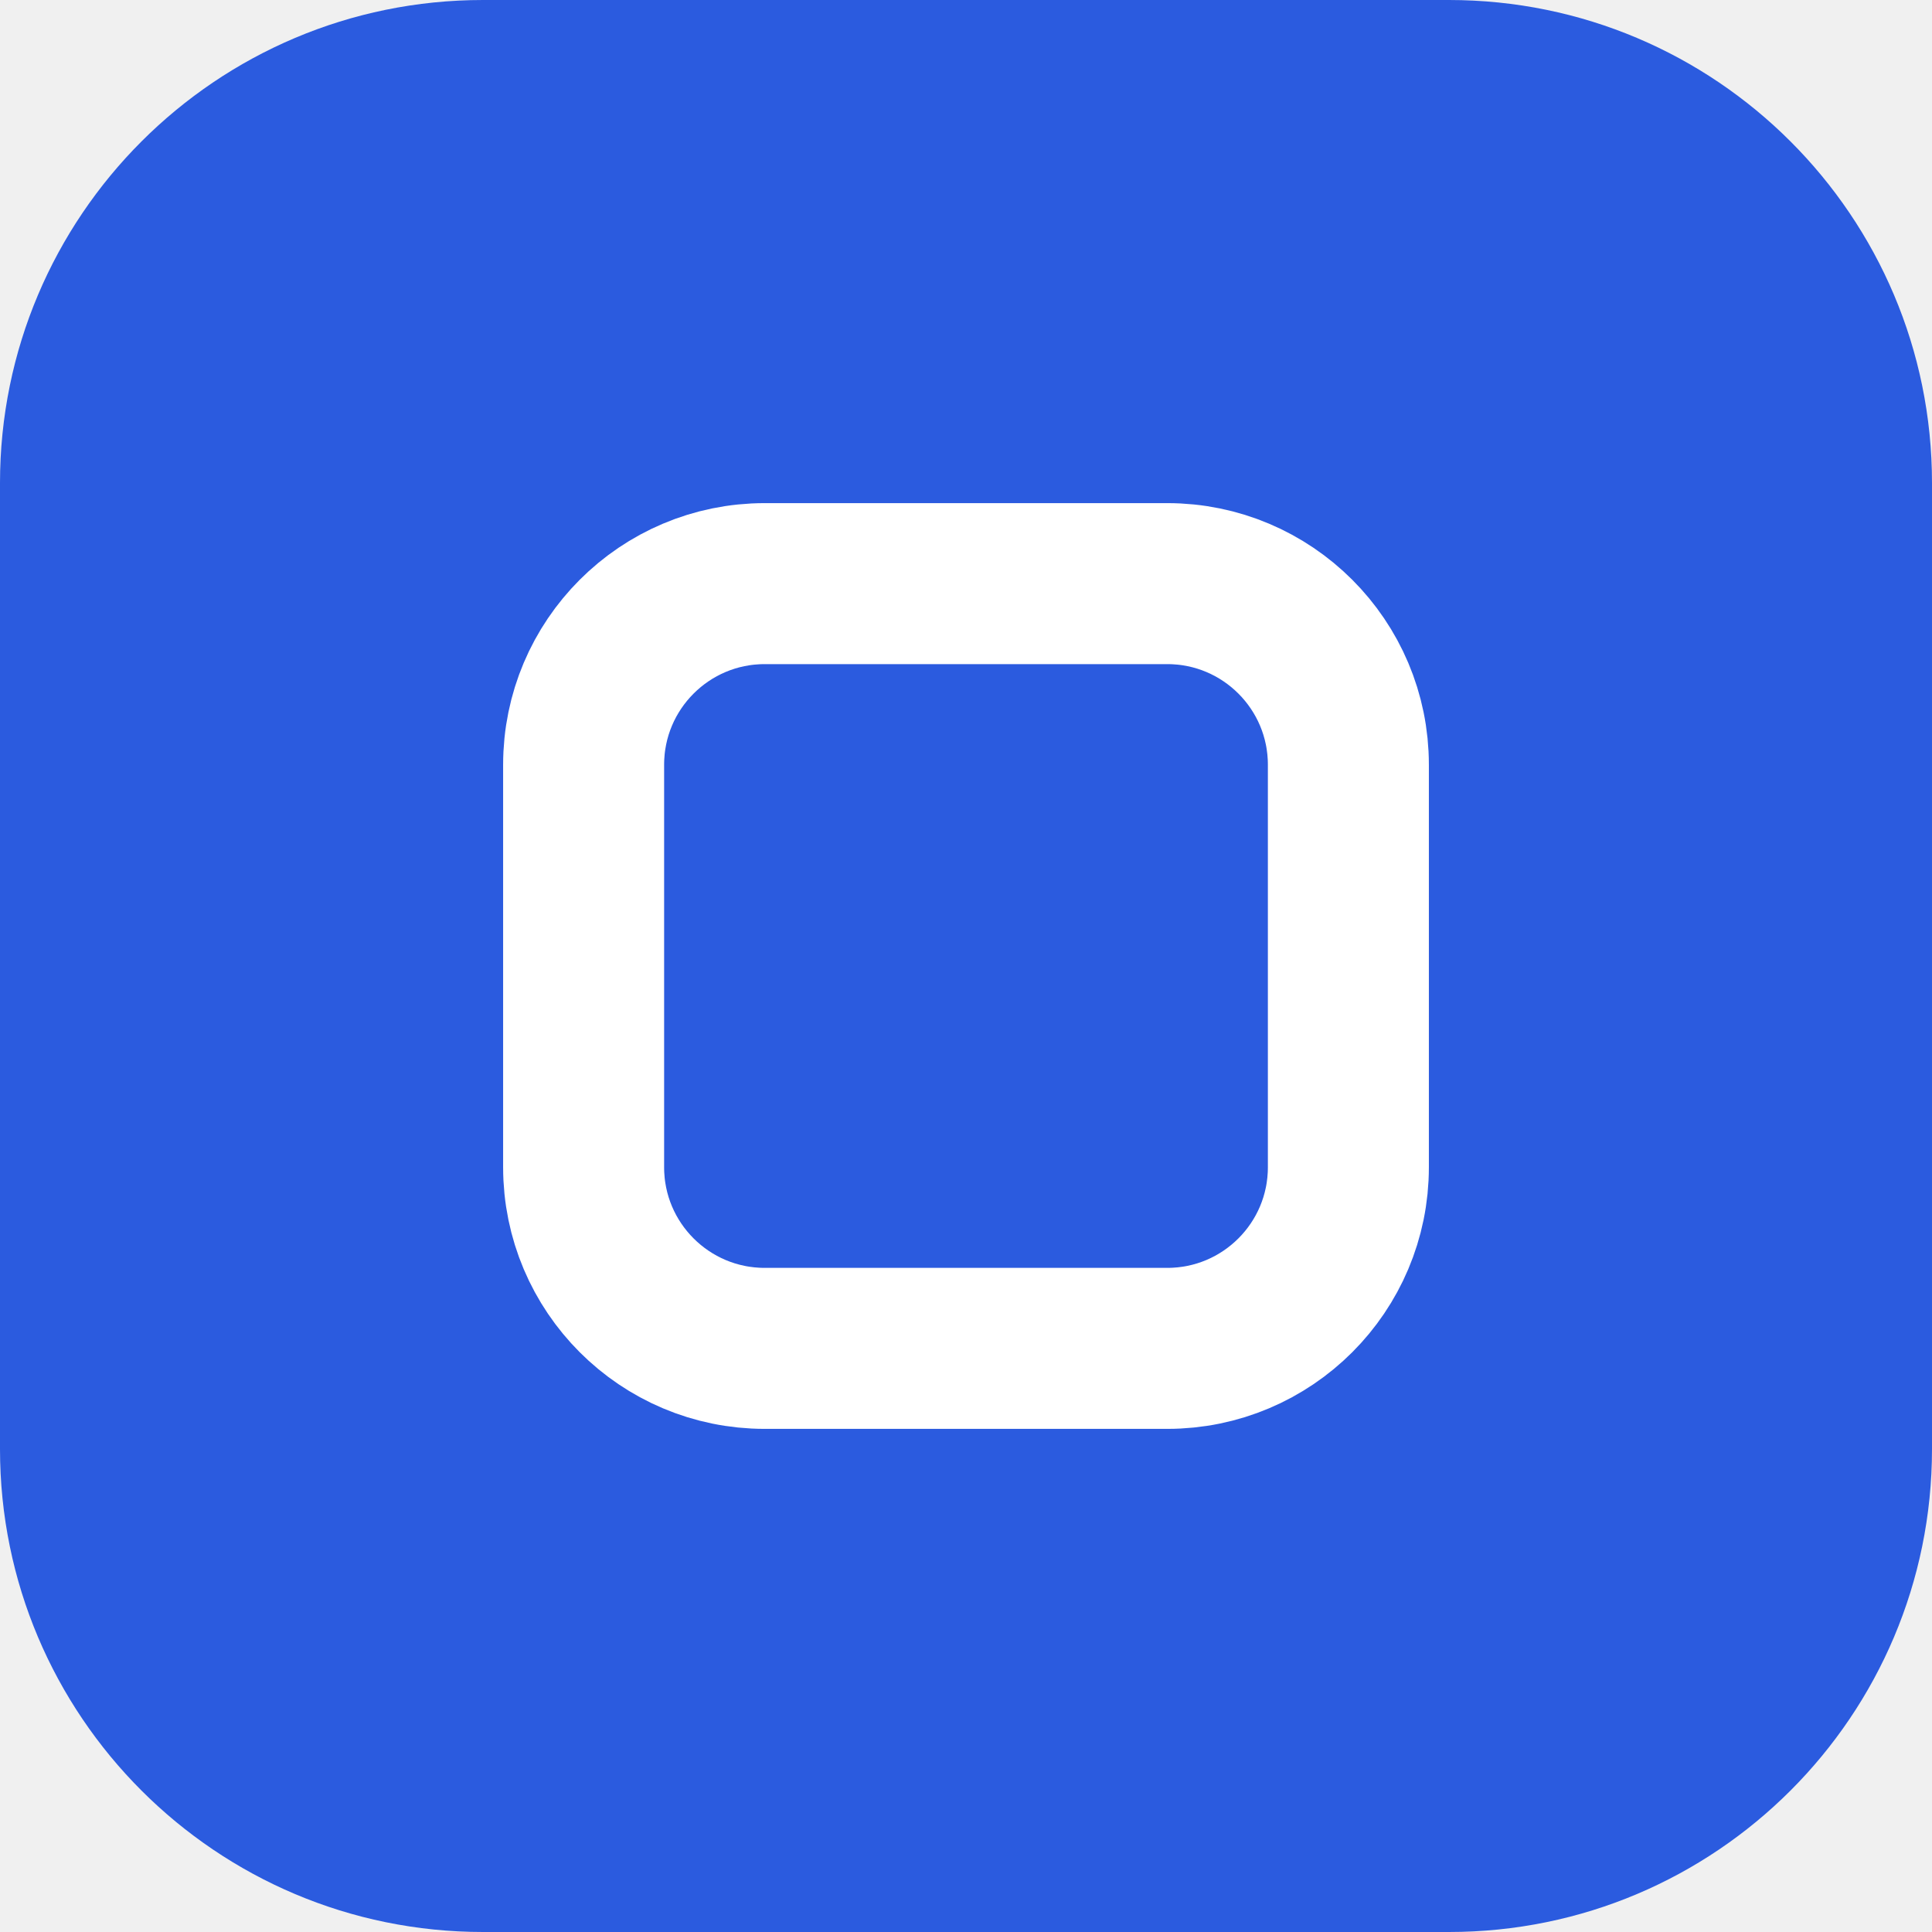
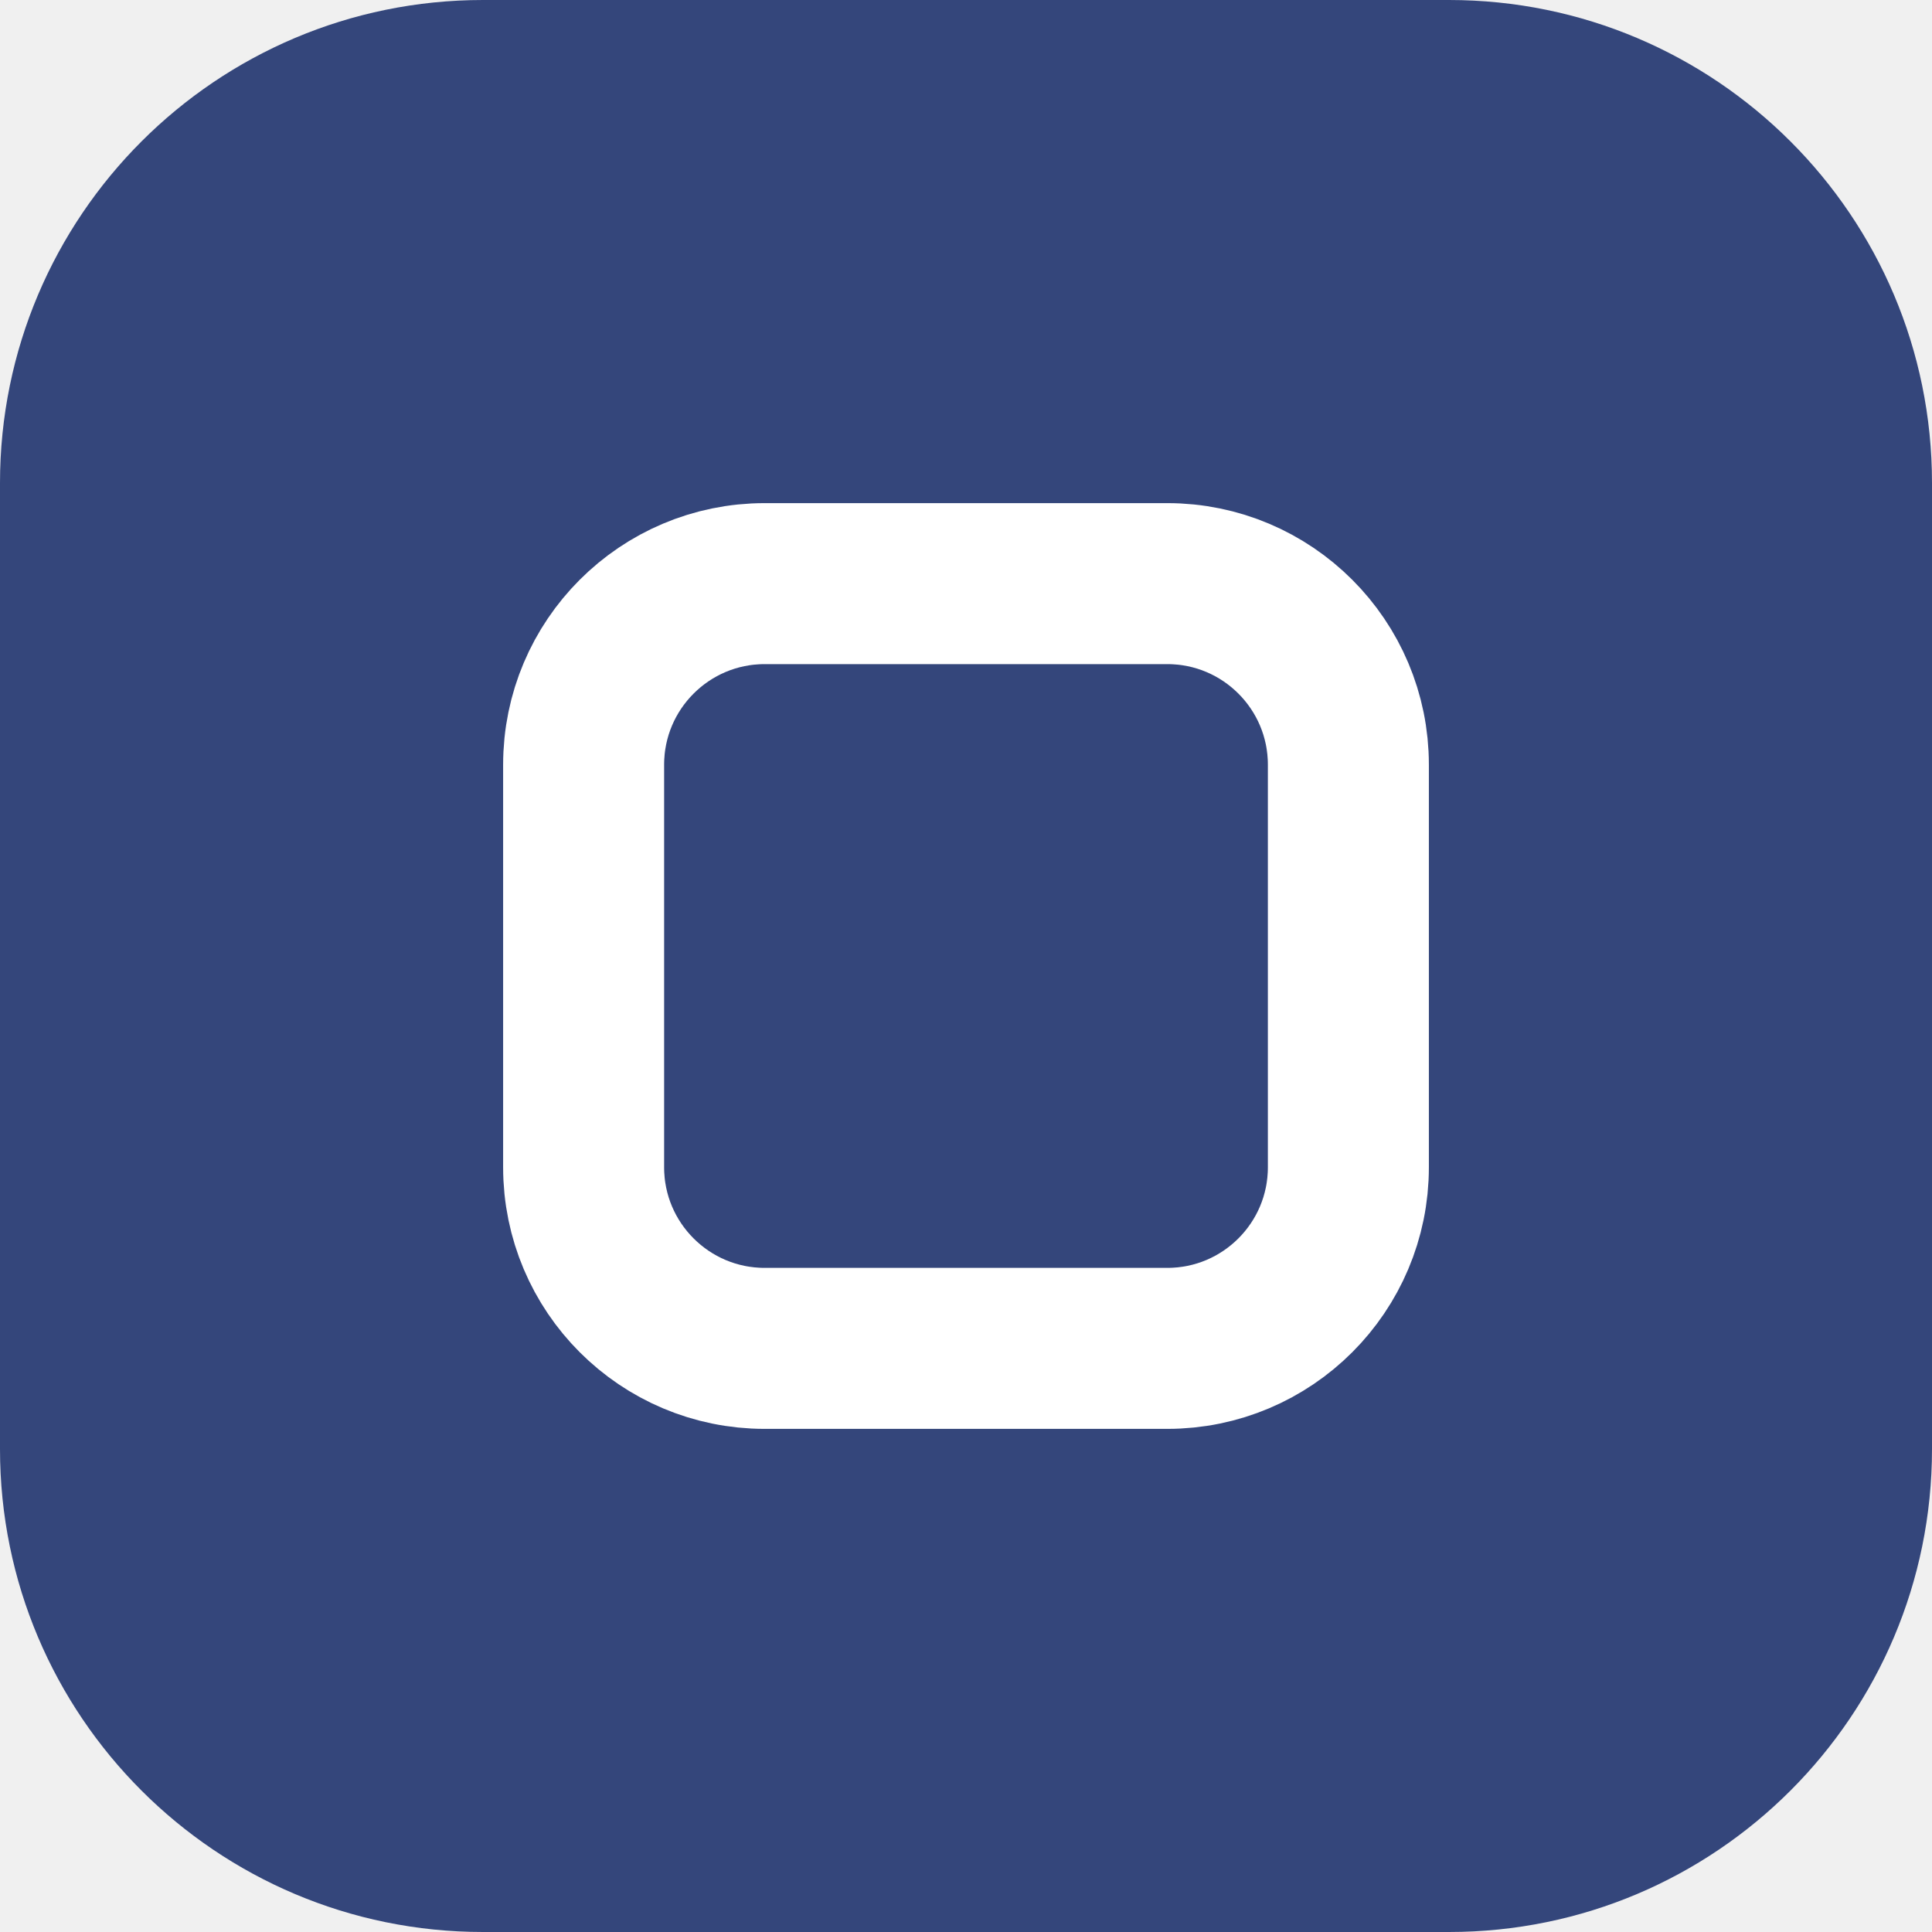
<svg xmlns="http://www.w3.org/2000/svg" viewBox="0 0 24 24">
-   <rect width="24" height="24" rx="6" fill="#2b5bdf" />
+   <rect width="24" height="24" rx="6" fill="#34467b" />
  <rect x="7.25" y="7.25" width="9.5" height="9.5" rx="2.25" fill="none" stroke="#fff" stroke-width="2" />
</svg>
